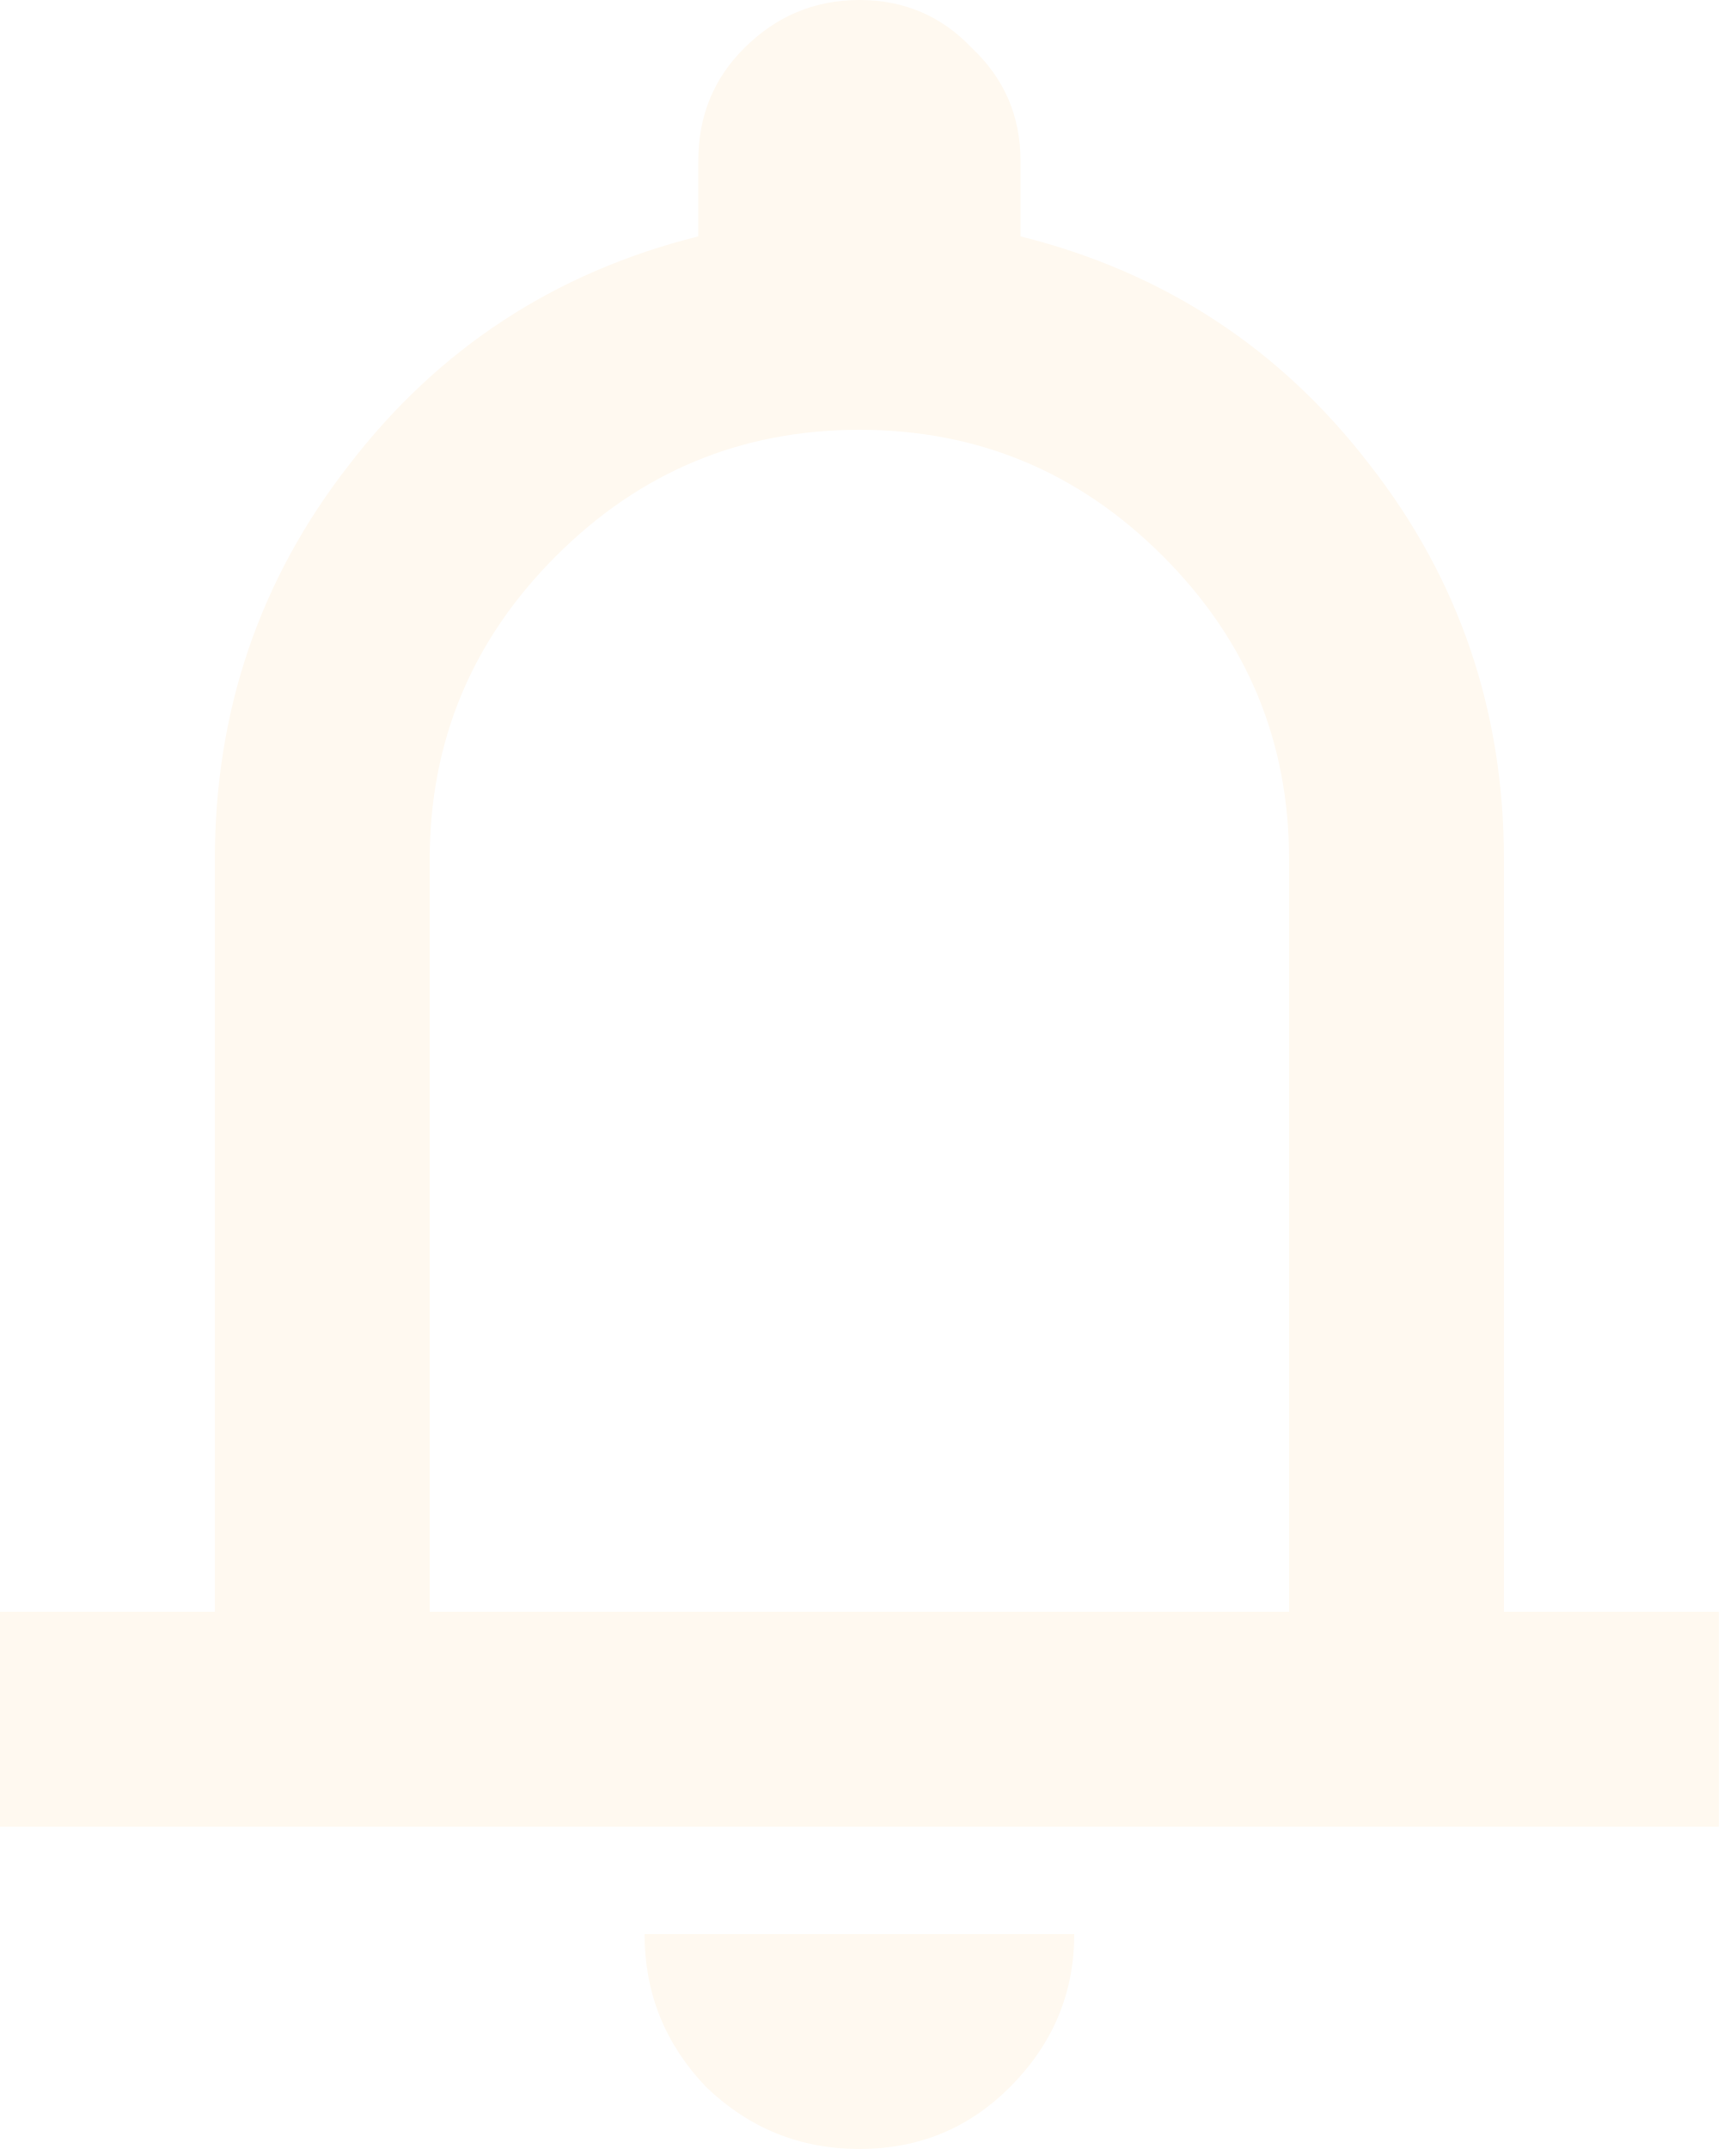
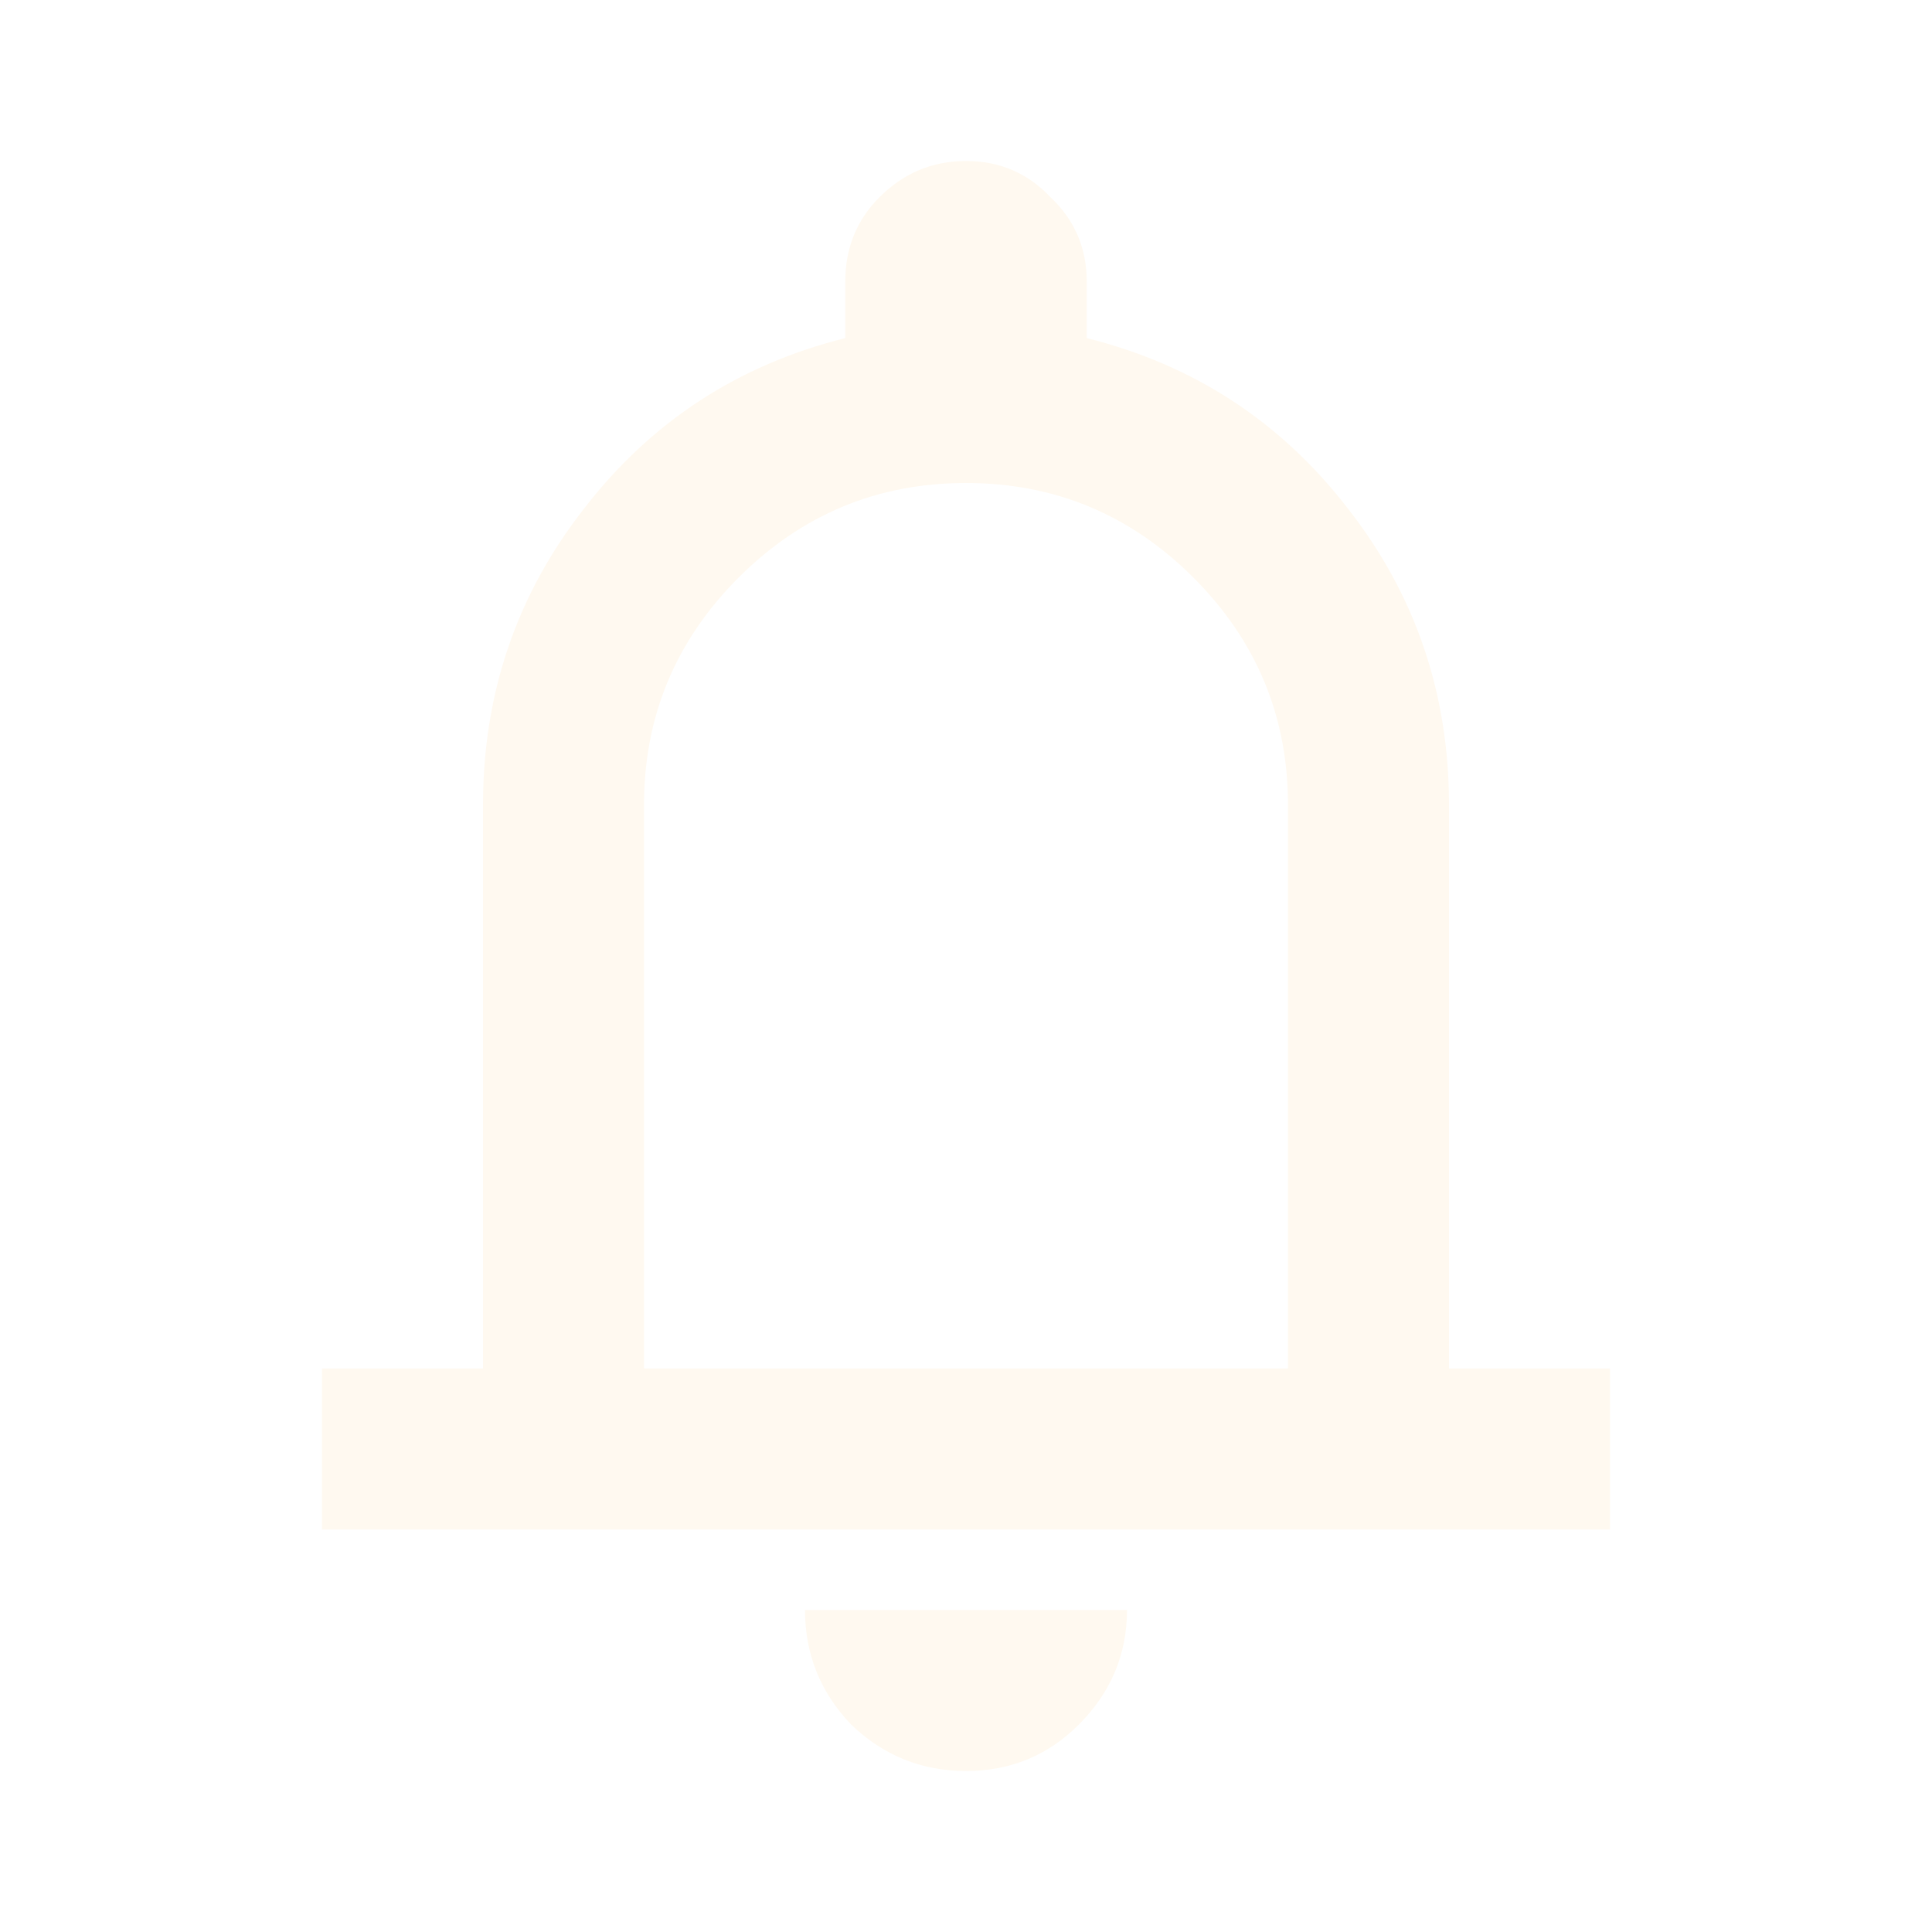
- <svg xmlns="http://www.w3.org/2000/svg" width="21" height="26" viewBox="0 0 21 26" fill="none">
-   <path d="M0 22.1V19.5H2.6V10.4C2.6 8.602 3.142 7.009 4.225 5.623C5.308 4.214 6.717 3.293 8.45 2.86V1.95C8.45 1.408 8.634 0.953 9.003 0.585C9.393 0.195 9.858 0 10.4 0C10.942 0 11.397 0.195 11.765 0.585C12.155 0.953 12.35 1.408 12.35 1.95V2.86C14.083 3.293 15.492 4.214 16.575 5.623C17.658 7.009 18.2 8.602 18.2 10.4V19.5H20.8V22.1H0ZM10.4 26C9.685 26 9.068 25.751 8.548 25.253C8.049 24.733 7.8 24.115 7.8 23.4H13C13 24.115 12.74 24.733 12.22 25.253C11.722 25.751 11.115 26 10.4 26ZM5.2 19.5H15.6V10.4C15.6 8.97 15.091 7.746 14.072 6.728C13.054 5.709 11.83 5.2 10.4 5.2C8.97 5.2 7.746 5.709 6.728 6.728C5.709 7.746 5.2 8.97 5.2 10.4V19.5Z" fill="#FFF9F0" />
+ <svg xmlns="http://www.w3.org/2000/svg" width="24" height="24" viewBox="0 0 24 24" fill="none">
+   <path d="M4 19V17H6V10C6 8.617 6.417 7.392 7.25 6.325C8.083 5.242 9.167 4.533 10.5 4.2V3.5C10.5 3.083 10.642 2.733 10.925 2.45C11.225 2.15 11.583 2 12 2C12.417 2 12.767 2.15 13.05 2.45C13.35 2.733 13.5 3.083 13.5 3.5V4.2C14.833 4.533 15.917 5.242 16.75 6.325C17.583 7.392 18 8.617 18 10V17H20V19H4ZM12 22C11.45 22 10.975 21.808 10.575 21.425C10.192 21.025 10 20.55 10 20H14C14 20.55 13.8 21.025 13.4 21.425C13.017 21.808 12.55 22 12 22ZM8 17H16V10C16 8.9 15.608 7.958 14.825 7.175C14.042 6.392 13.1 6 12 6C10.9 6 9.958 6.392 9.175 7.175C8.392 7.958 8 8.9 8 10V17Z" fill="#FFF9F0" />
</svg>
